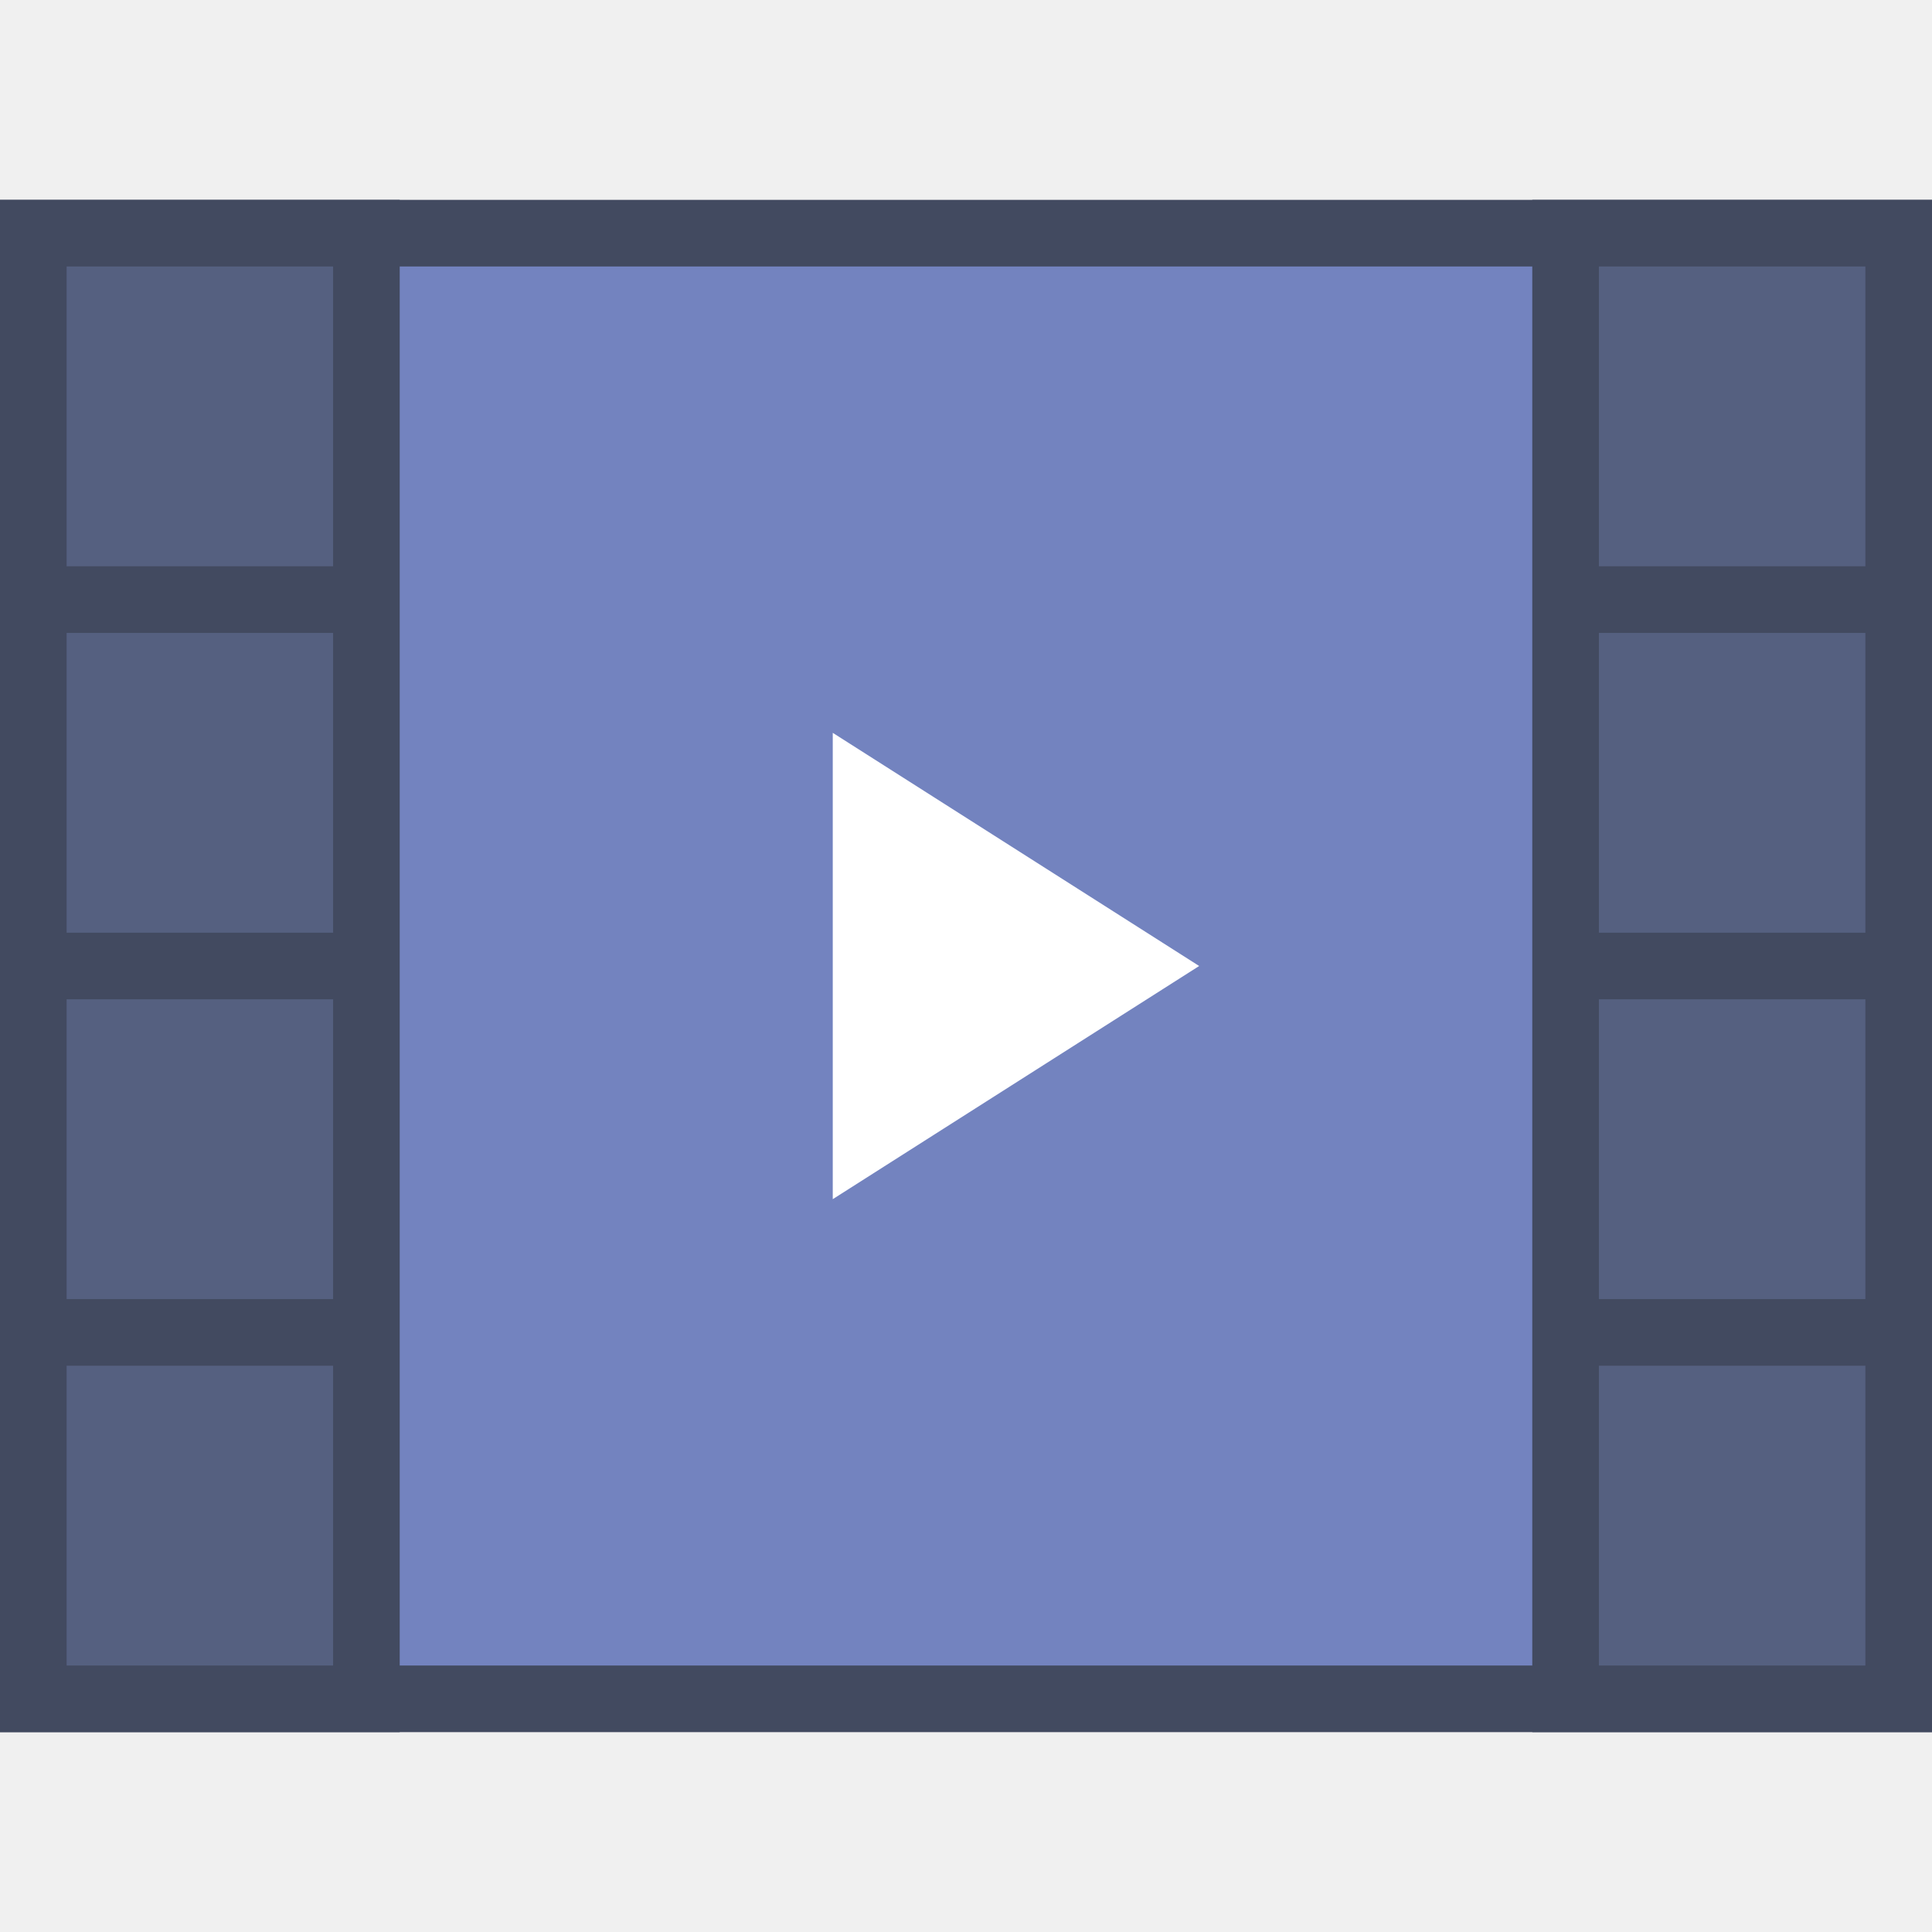
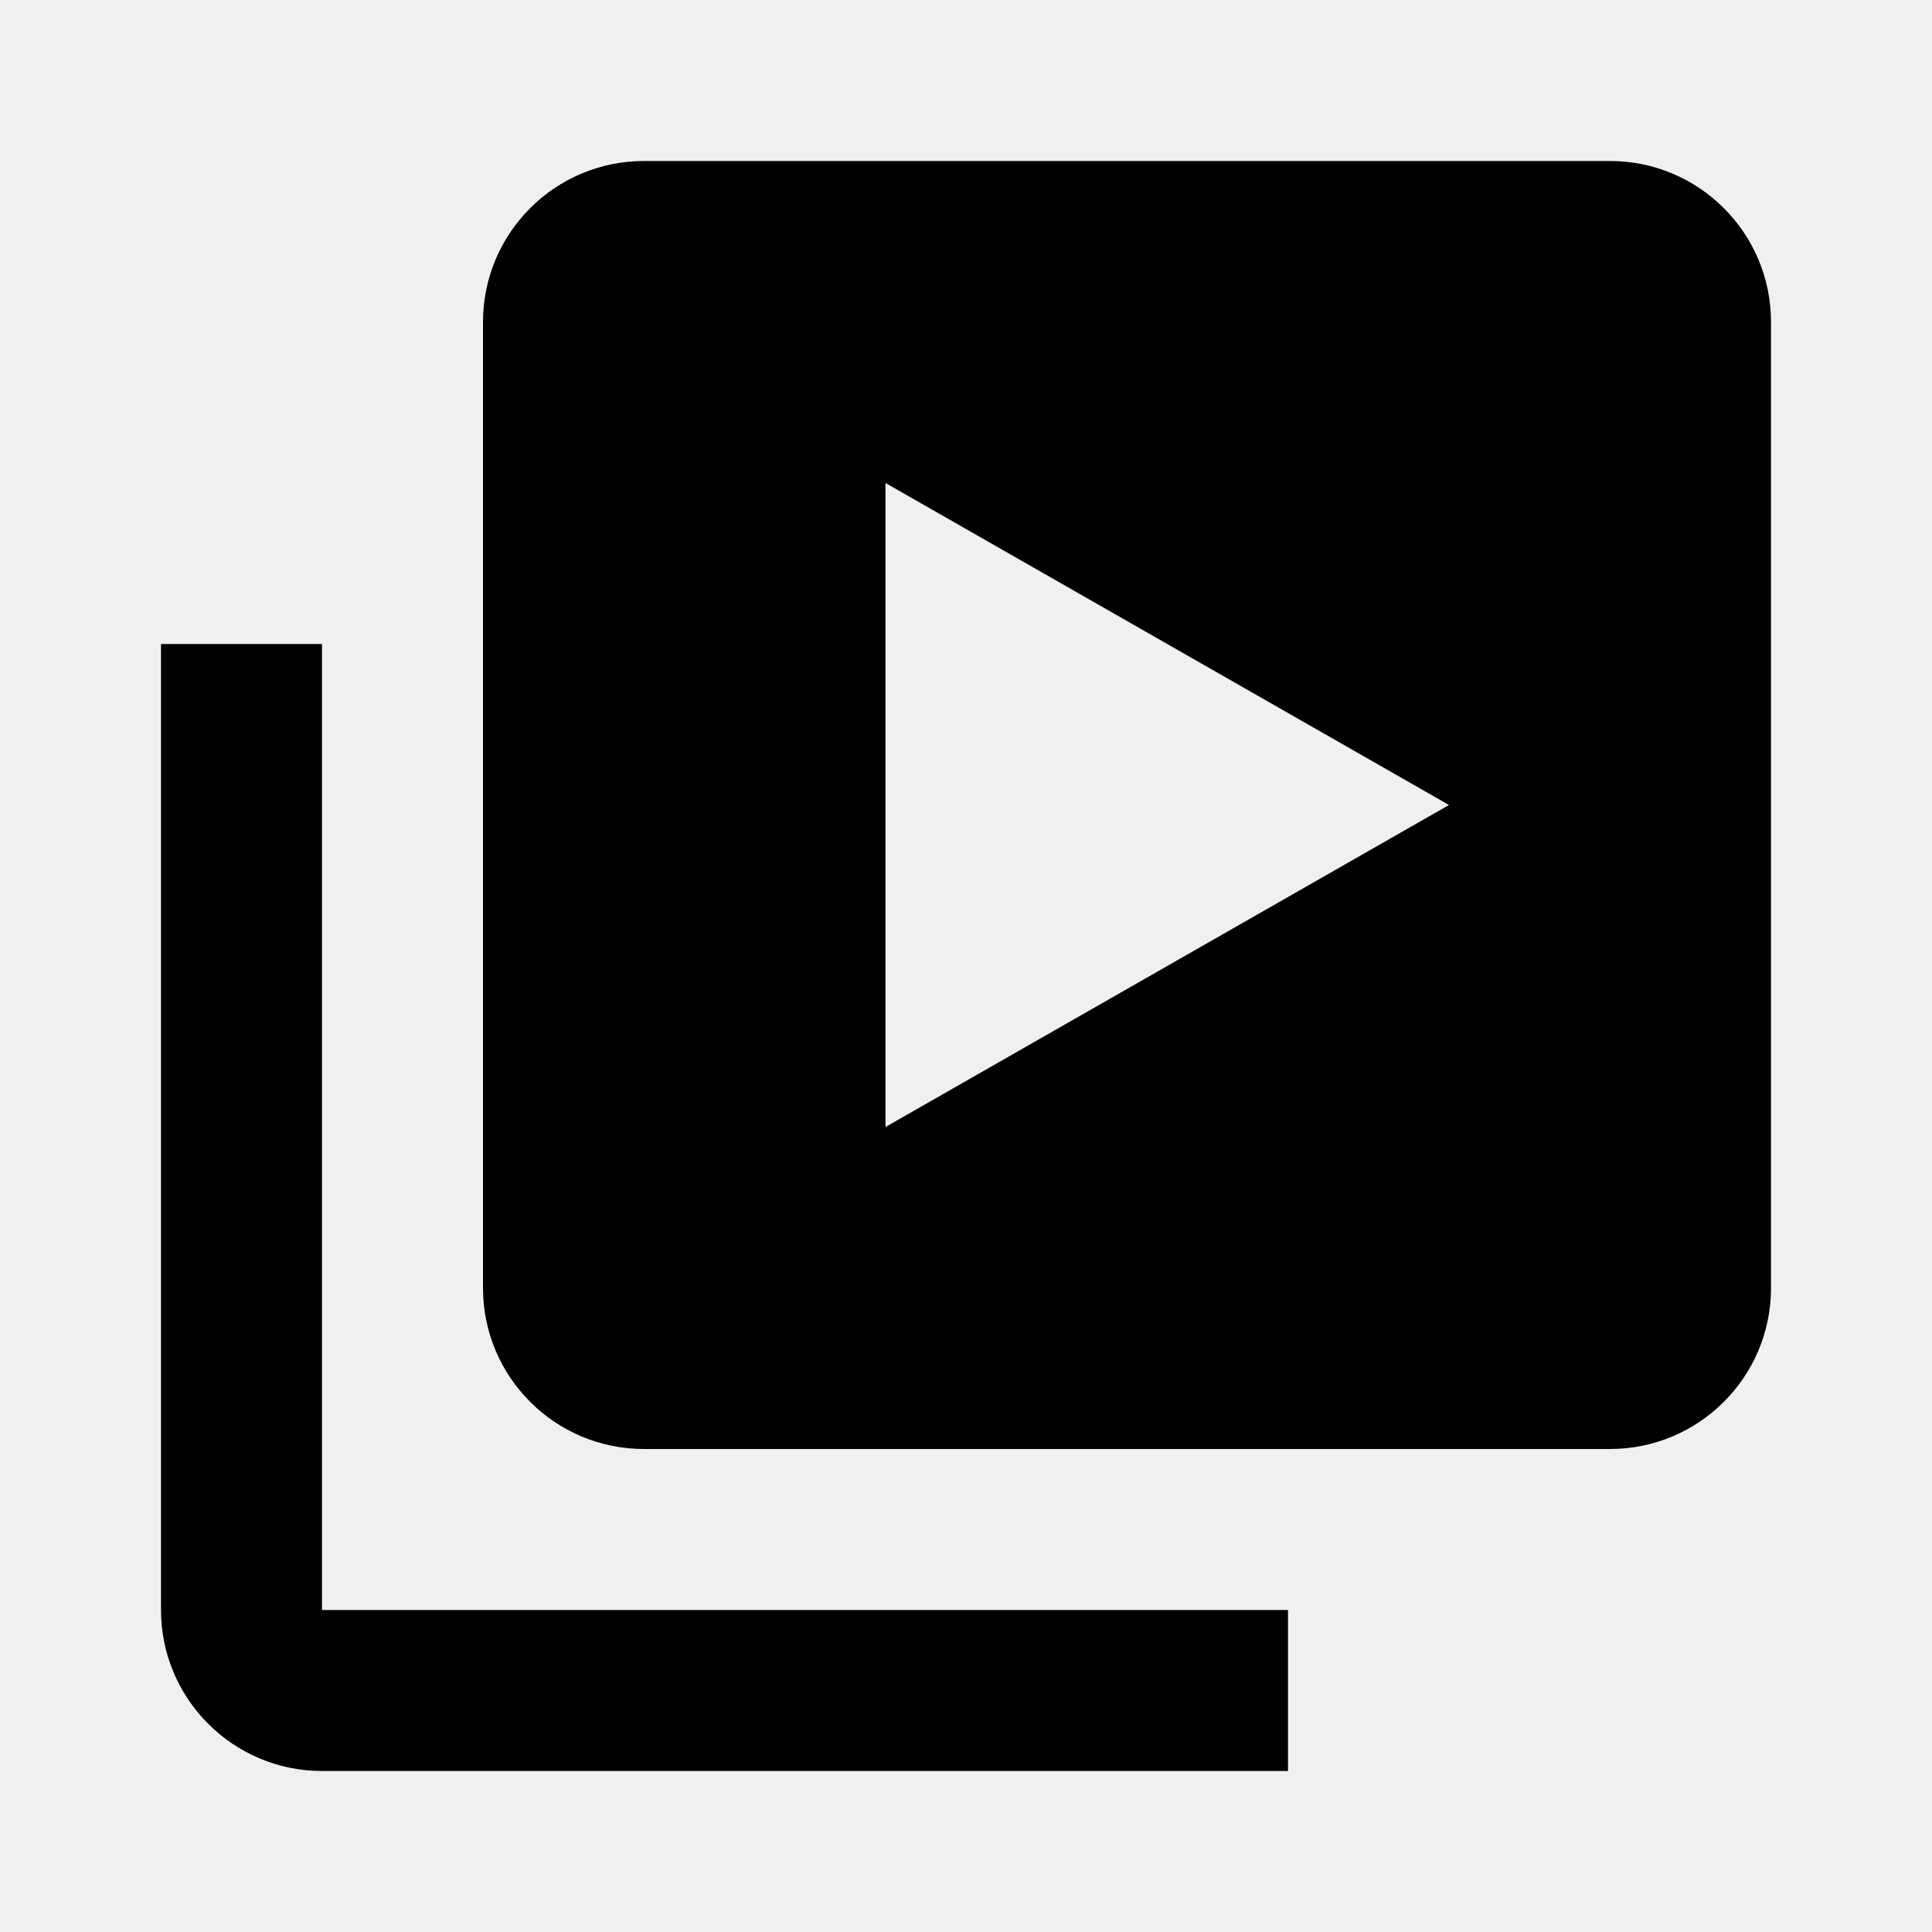
- <svg xmlns="http://www.w3.org/2000/svg" viewBox="0 0 58 58">
-   <path fill="#7383bf" stroke="#424a60" stroke-width="2" stroke-miterlimit="10" d="M1 7h56v44H1z" />
-   <path fill="#fff" d="M25 36V22l11 7z" />
-   <path fill="#556080" stroke="#424a60" stroke-width="2" stroke-miterlimit="10" d="M1 7h10v11H1zm0 11h10v11H1zm0 11h10v11H1zm0 11h10v11H1zM47 7h10v11H47zm0 11h10v11H47zm0 11h10v11H47zm0 11h10v11H47z" />
+ <svg xmlns="http://www.w3.org/2000/svg" width="24" height="24" viewBox="0 0 24 24">
+   <path fill="none" d="M11 14l7-4-7-4z" />
+   <path d="M4 8H2v12c0 1.103.897 2 2 2h12v-2H4V8z" />
+   <path d="M20 2H8a2 2 0 00-2 2v12a2 2 0 002 2h12a2 2 0 002-2V4a2 2 0 00-2-2zm-9 12V6l7 4-7 4z" />
</svg>
